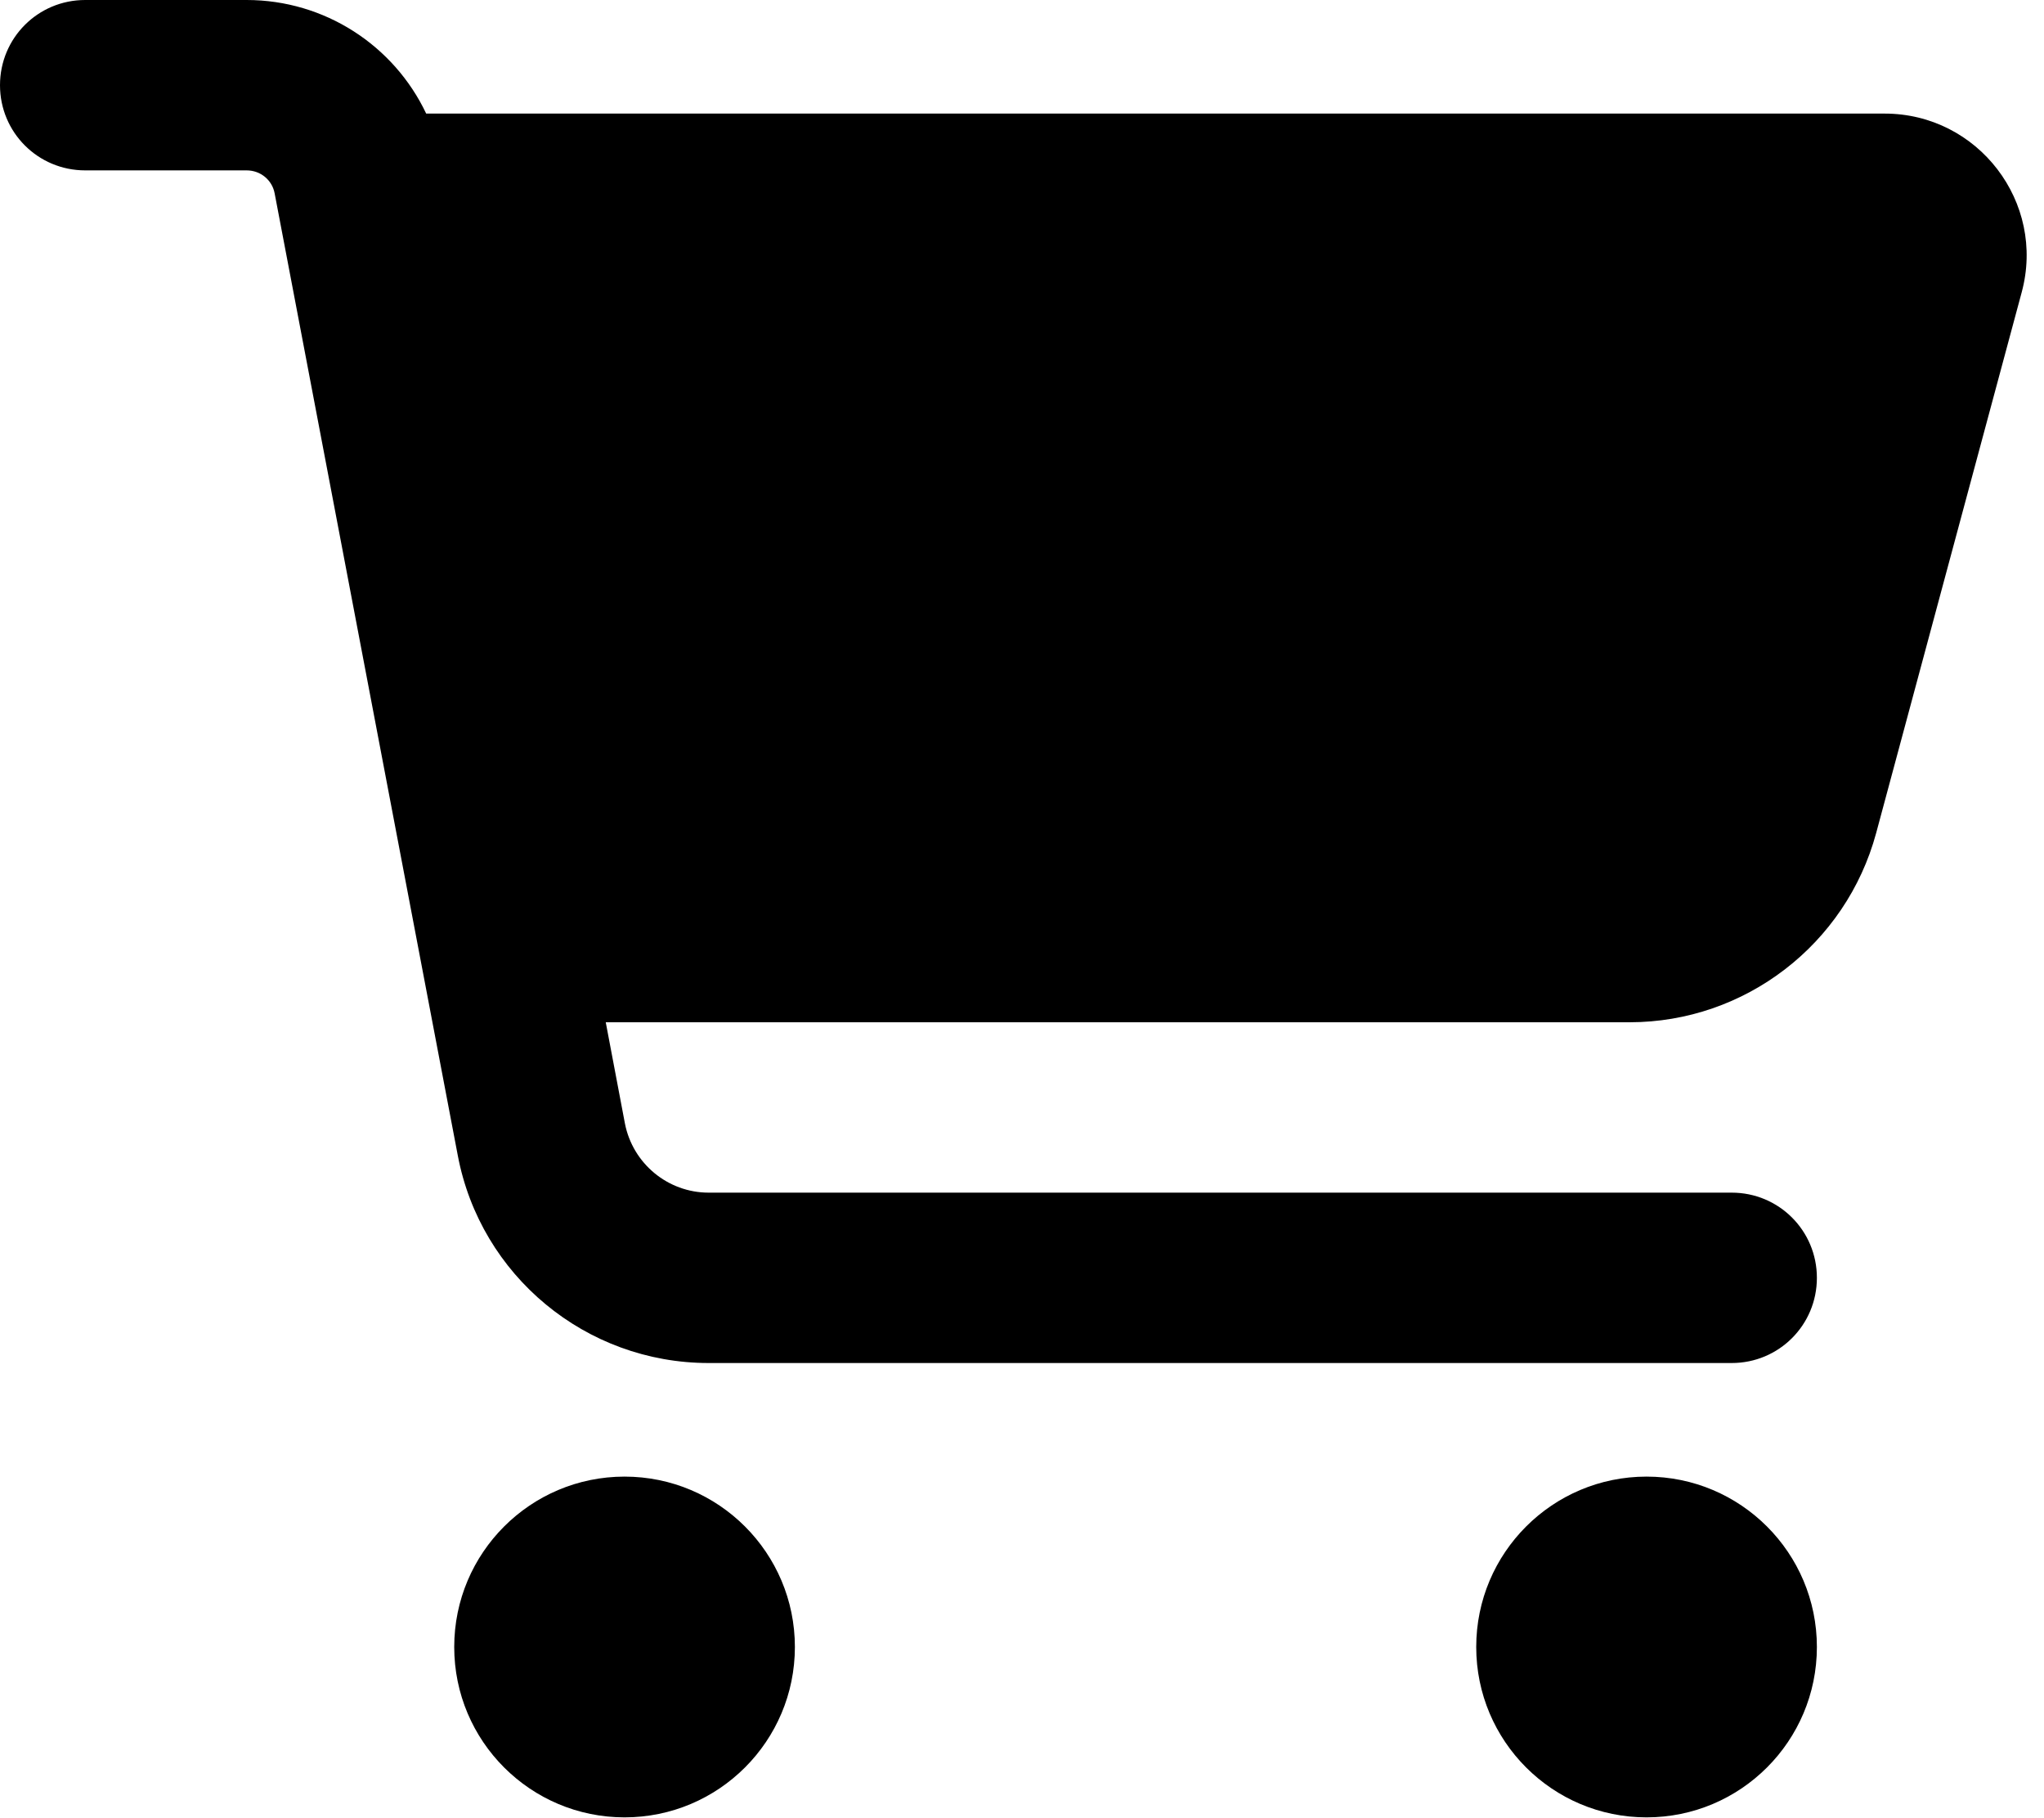
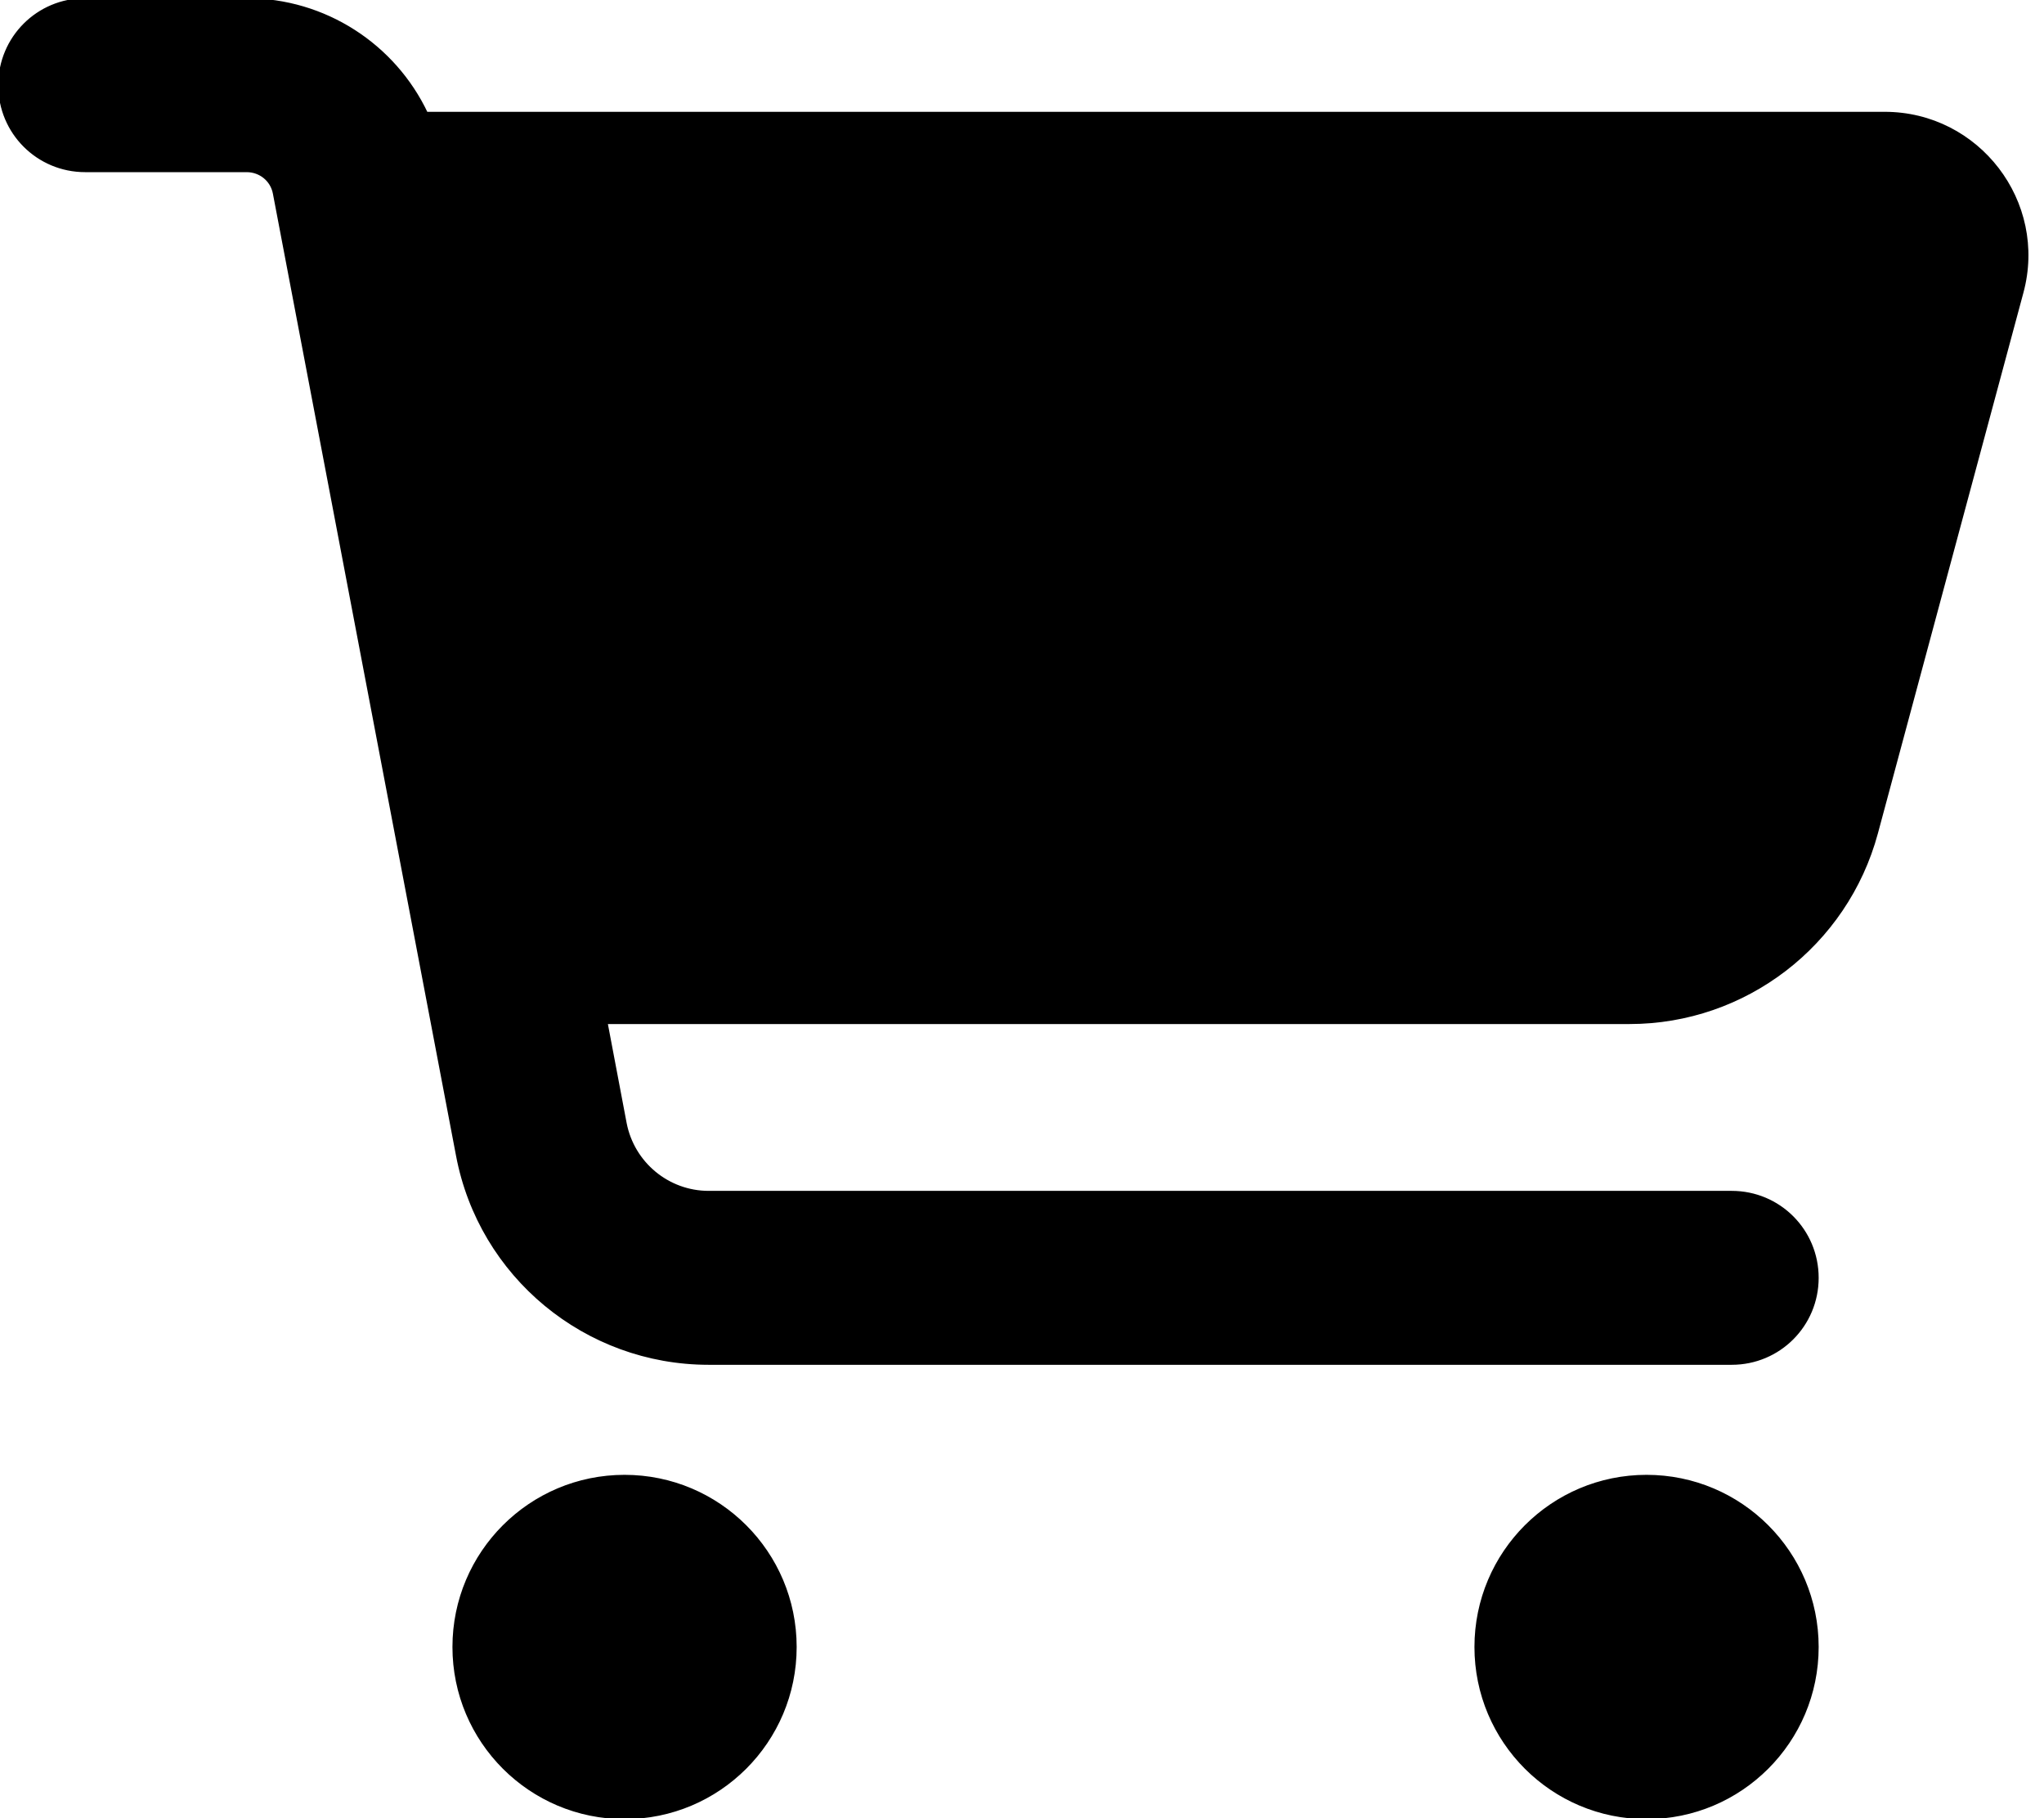
<svg xmlns="http://www.w3.org/2000/svg" viewBox="0 0 576 512">
-   <path fill="#000000" d="M0 24C0 10.7 10.7 0 24 0L69.5 0c22 0 41.5 12.8 50.6 32l411 0c26.3 0 45.5 25 38.6 50.4l-41 152.3c-8.5 31.4-37 53.3-69.5 53.3l-288.5 0 5.4 28.5c2.2 11.3 12.1 19.5 23.6 19.5L488 336c13.3 0 24 10.7 24 24s-10.7 24-24 24l-288.3 0c-34.6 0-64.3-24.6-70.7-58.5L77.4 54.5c-.7-3.8-4-6.5-7.9-6.5L24 48C10.7 48 0 37.3 0 24zM128 464a48 48 0 1 1 96 0 48 48 0 1 1 -96 0zm336-48a48 48 0 1 1 0 96 48 48 0 1 1 0-96z" />
+   <path d="M0 24C0 10.7 10.7 0 24 0L69.5 0c22 0 41.5 12.8 50.6 32l411 0c26.3 0 45.5 25 38.6 50.4l-41 152.3c-8.5 31.4-37 53.3-69.5 53.3l-288.5 0 5.4 28.5c2.2 11.3 12.1 19.5 23.6 19.5L488 336c13.3 0 24 10.7 24 24s-10.7 24-24 24l-288.3 0c-34.6 0-64.3-24.6-70.7-58.5L77.4 54.5c-.7-3.8-4-6.5-7.9-6.5L24 48C10.7 48 0 37.3 0 24zM128 464a48 48 0 1 1 96 0 48 48 0 1 1 -96 0zm336-48a48 48 0 1 1 0 96 48 48 0 1 1 0-96z" fill="#000000" stroke="#000000" stroke-width="1" />
</svg>
